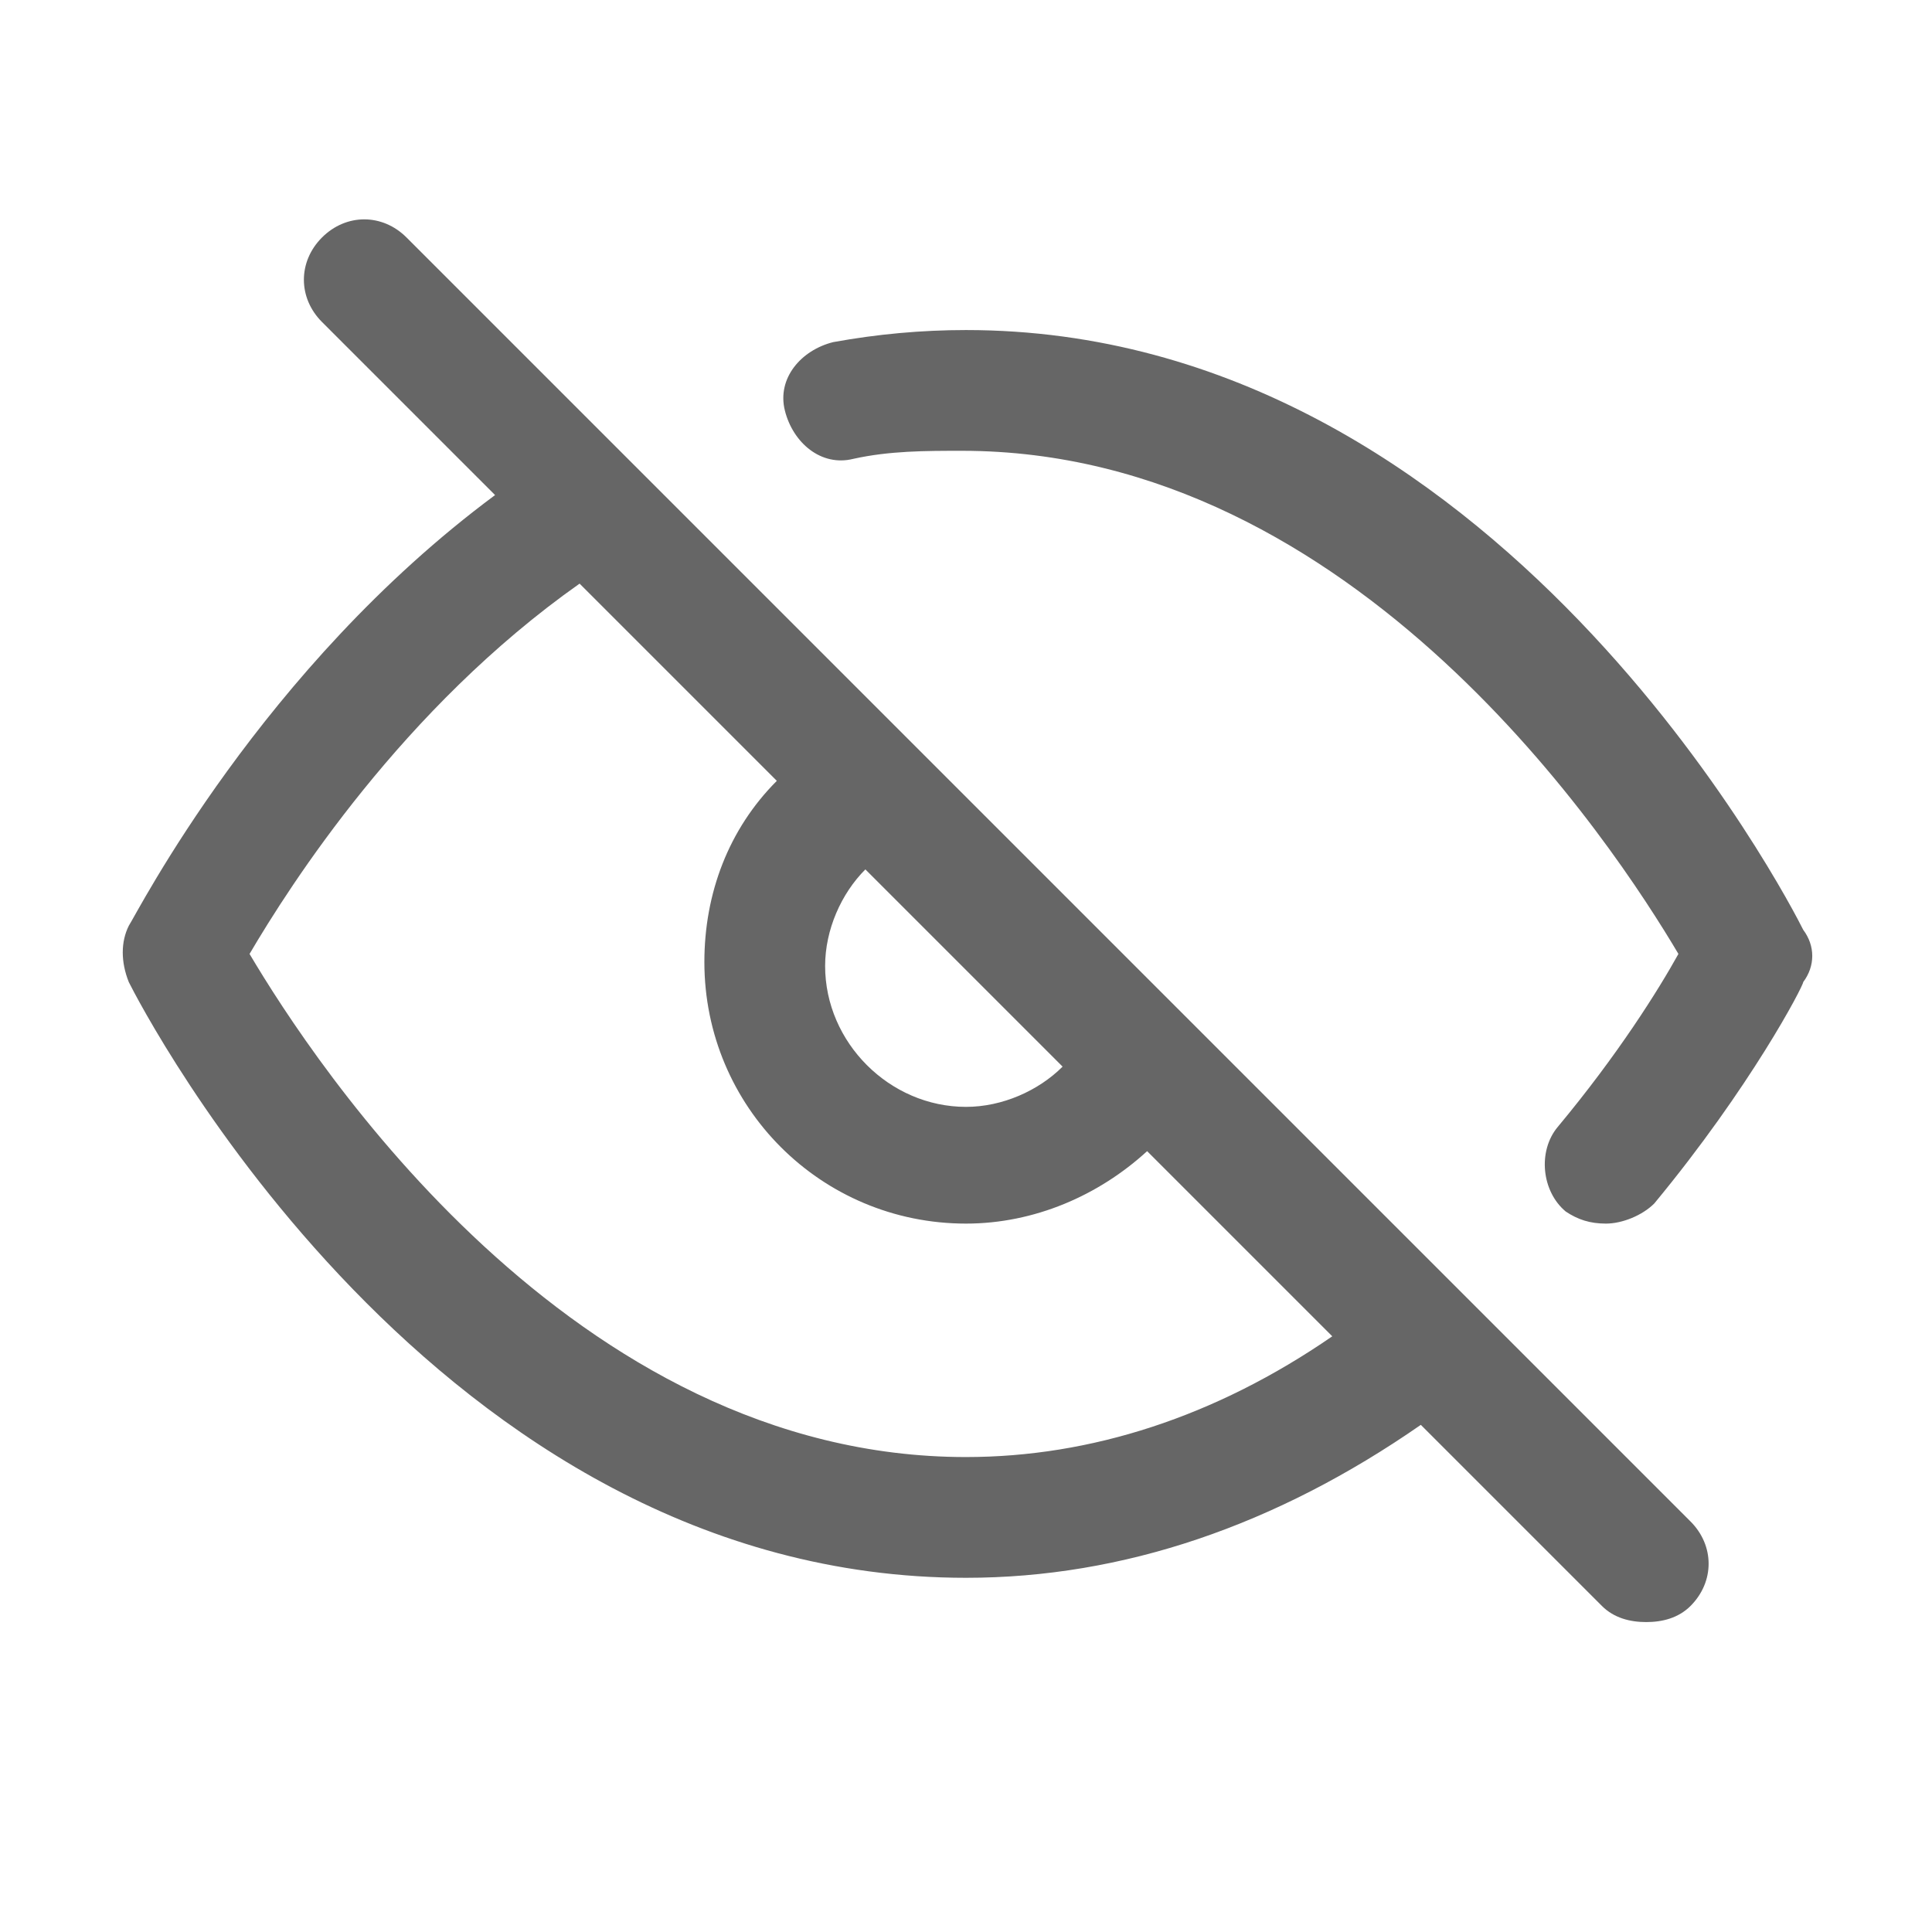
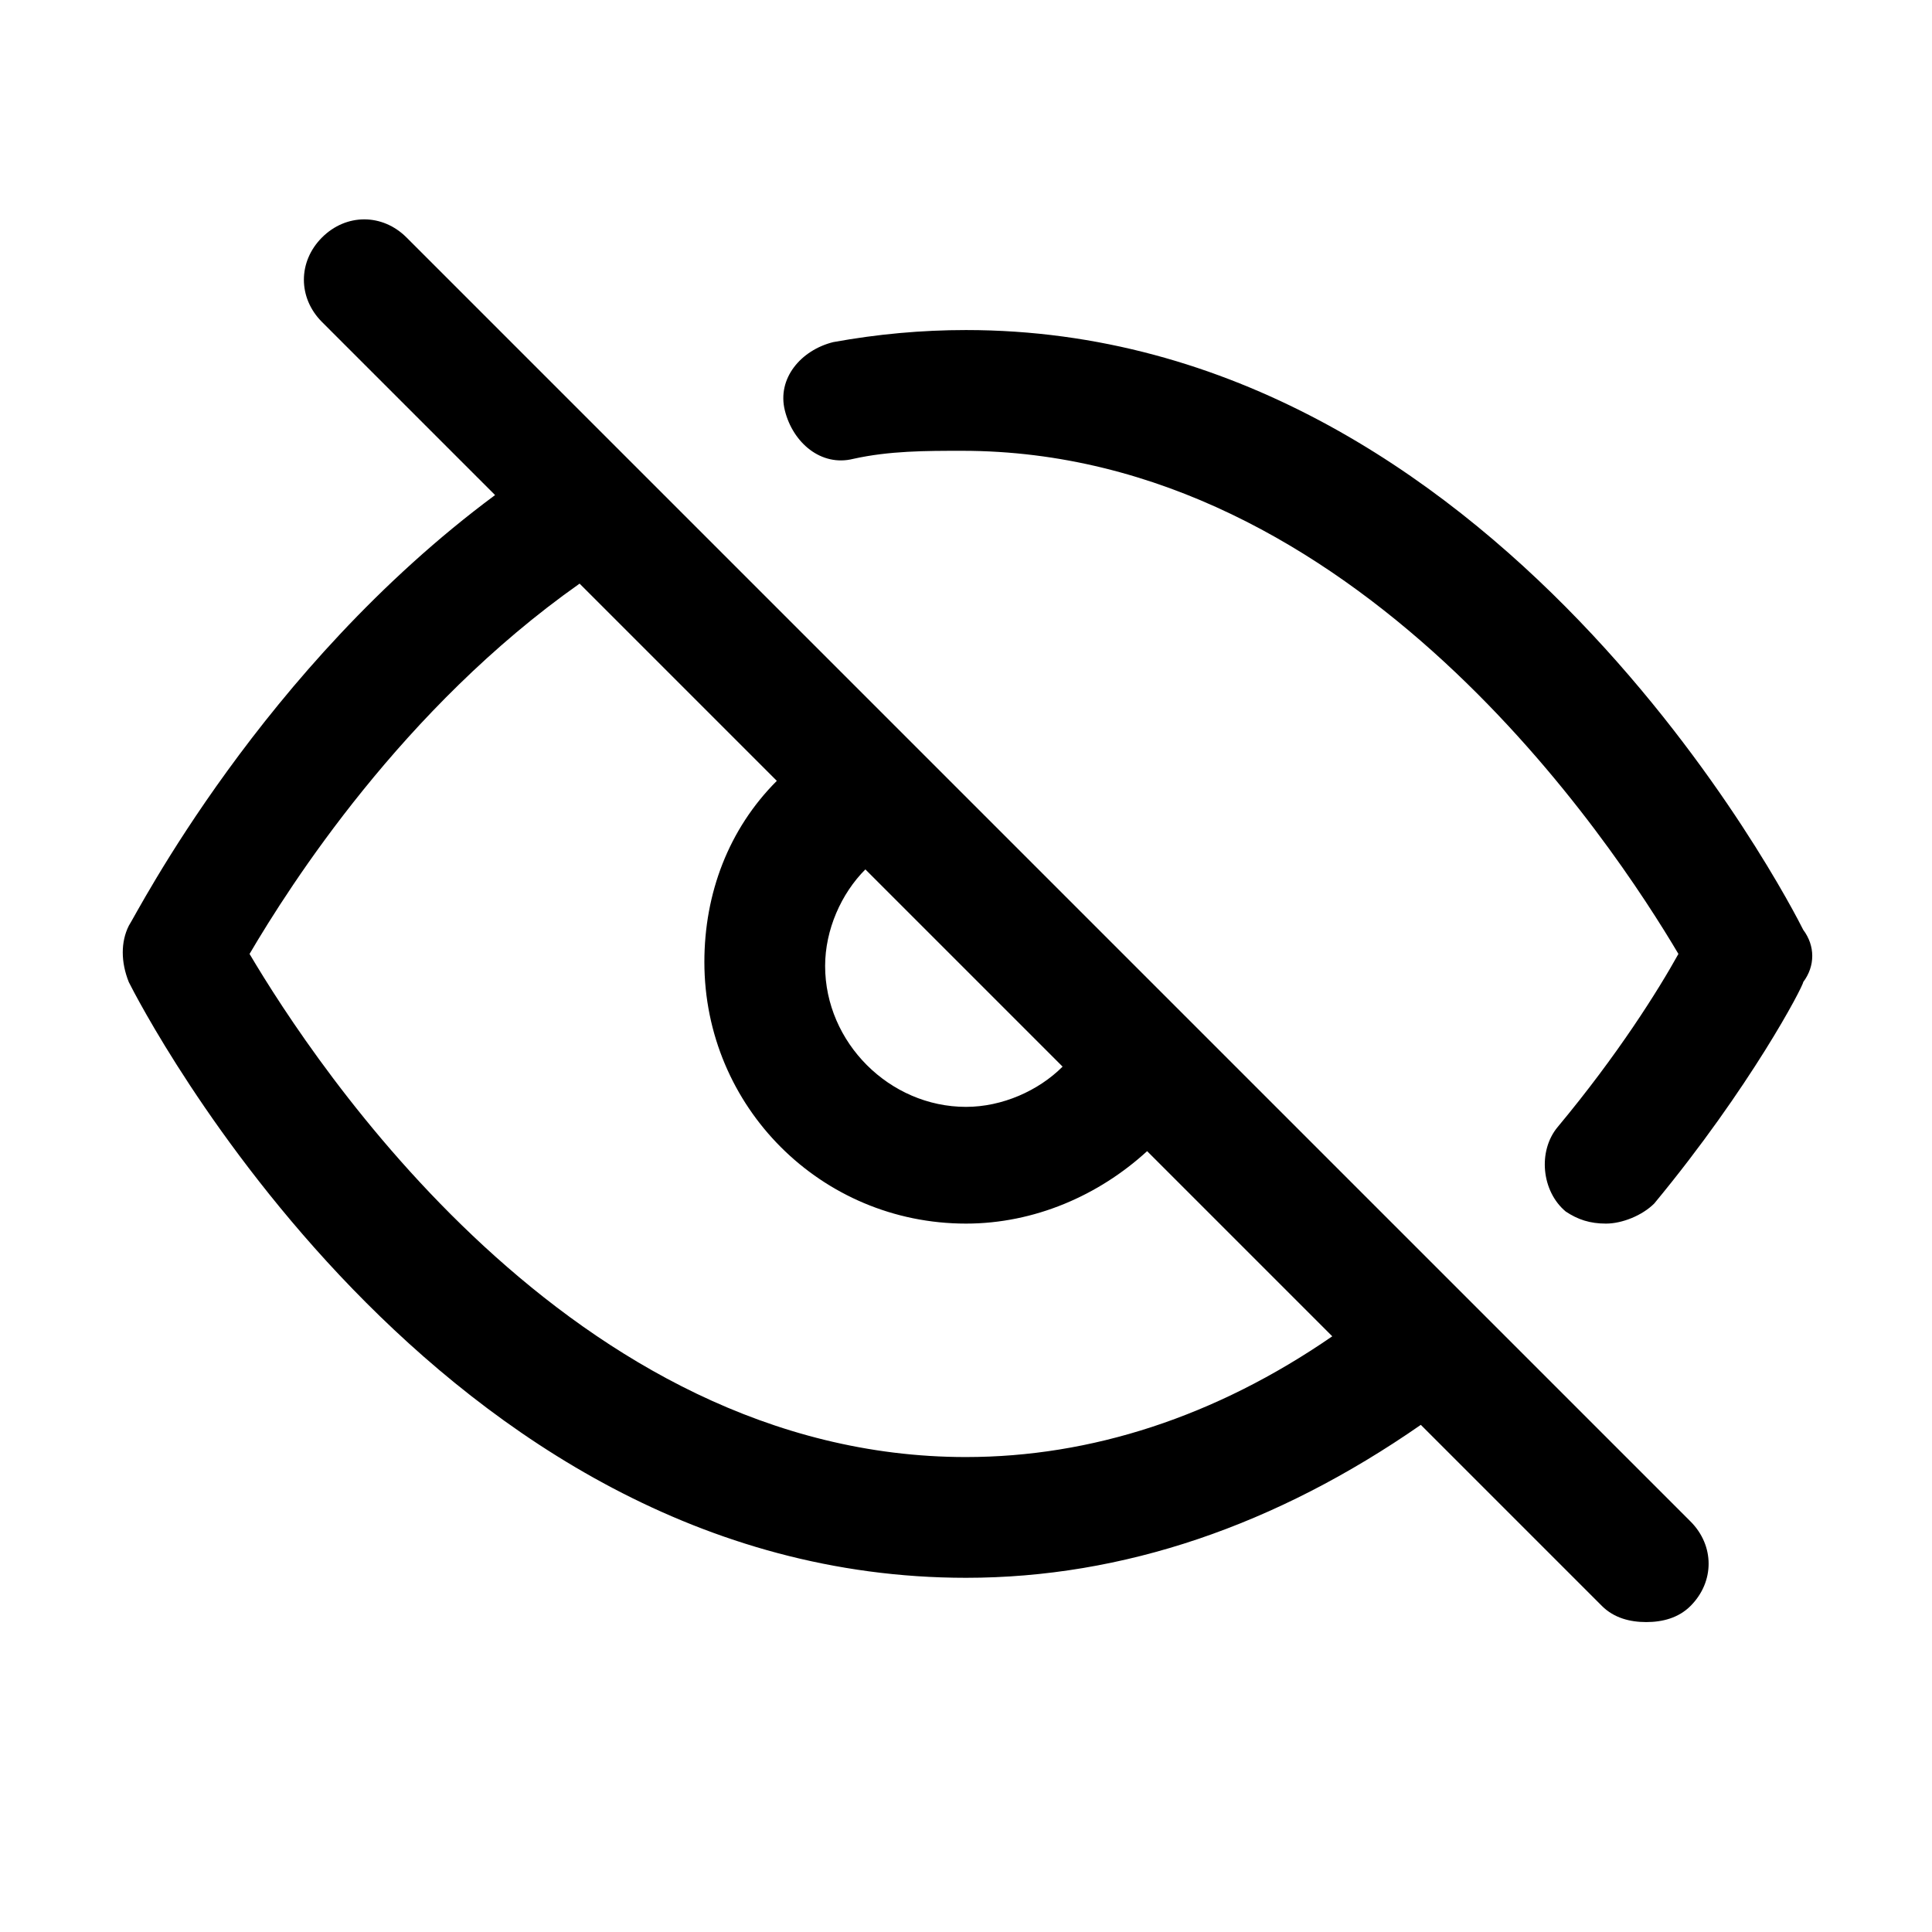
<svg xmlns="http://www.w3.org/2000/svg" t="1782374464924" class="icon" viewBox="0 0 1024 1024" version="1.1" p-id="6786" width="200" height="200">
-   <path d="M955.733 492.8c-6.4-12.8-162.133-317.867-443.733-317.867-23.467 0-46.933 2.133-70.4 6.4-17.067 4.267-29.867 19.2-25.6 36.267 4.267 17.067 19.2 29.867 36.267 25.6 19.2-4.267 38.4-4.267 57.6-4.267 209.067 0 345.6 209.067 379.733 266.667-10.667 19.2-32 53.333-64 91.733-10.667 12.8-8.533 34.133 4.267 44.8 6.4 4.267 12.8 6.4 21.333 6.4s19.2-4.267 25.6-10.667c51.2-61.867 78.933-115.2 78.933-117.333 6.4-8.533 6.4-19.2 0-27.733zM215.467 125.867c-12.8-12.8-32-12.8-44.8 0-12.8 12.8-12.8 32 0 44.8l91.733 91.733C138.667 354.133 72.533 484.267 68.267 490.667c-4.267 8.533-4.267 19.2 0 29.867 6.4 12.8 162.133 315.733 443.733 315.733 83.2 0 164.267-27.733 241.067-81.067l96 96c6.4 6.4 14.933 8.533 23.467 8.533s17.067-2.133 23.467-8.533c12.8-12.8 12.8-32 0-44.8L215.467 125.867z m243.2 334.933l104.533 104.533c-12.8 12.8-32 21.333-51.2 21.333-40.533 0-74.667-34.133-74.667-74.667 0-19.2 8.533-38.4 21.333-51.2zM512 772.267c-209.067 0-345.6-209.067-379.733-266.667 21.333-36.267 81.067-130.133 174.933-196.267l104.533 104.533c-25.6 25.6-38.4 59.733-38.4 96 0 76.8 61.867 138.667 138.667 138.667 36.267 0 70.4-14.933 96-38.4l98.133 98.133c-61.867 42.667-128 64-194.133 64z" fill="#666666" p-id="6787" />
+   <path d="M955.733 492.8c-6.4-12.8-162.133-317.867-443.733-317.867-23.467 0-46.933 2.133-70.4 6.4-17.067 4.267-29.867 19.2-25.6 36.267 4.267 17.067 19.2 29.867 36.267 25.6 19.2-4.267 38.4-4.267 57.6-4.267 209.067 0 345.6 209.067 379.733 266.667-10.667 19.2-32 53.333-64 91.733-10.667 12.8-8.533 34.133 4.267 44.8 6.4 4.267 12.8 6.4 21.333 6.4s19.2-4.267 25.6-10.667c51.2-61.867 78.933-115.2 78.933-117.333 6.4-8.533 6.4-19.2 0-27.733zM215.467 125.867c-12.8-12.8-32-12.8-44.8 0-12.8 12.8-12.8 32 0 44.8l91.733 91.733C138.667 354.133 72.533 484.267 68.267 490.667c-4.267 8.533-4.267 19.2 0 29.867 6.4 12.8 162.133 315.733 443.733 315.733 83.2 0 164.267-27.733 241.067-81.067l96 96c6.4 6.4 14.933 8.533 23.467 8.533s17.067-2.133 23.467-8.533c12.8-12.8 12.8-32 0-44.8L215.467 125.867z m243.2 334.933l104.533 104.533c-12.8 12.8-32 21.333-51.2 21.333-40.533 0-74.667-34.133-74.667-74.667 0-19.2 8.533-38.4 21.333-51.2zM512 772.267c-209.067 0-345.6-209.067-379.733-266.667 21.333-36.267 81.067-130.133 174.933-196.267l104.533 104.533c-25.6 25.6-38.4 59.733-38.4 96 0 76.8 61.867 138.667 138.667 138.667 36.267 0 70.4-14.933 96-38.4l98.133 98.133c-61.867 42.667-128 64-194.133 64z" fill="#000000" p-id="6787" />
</svg>
